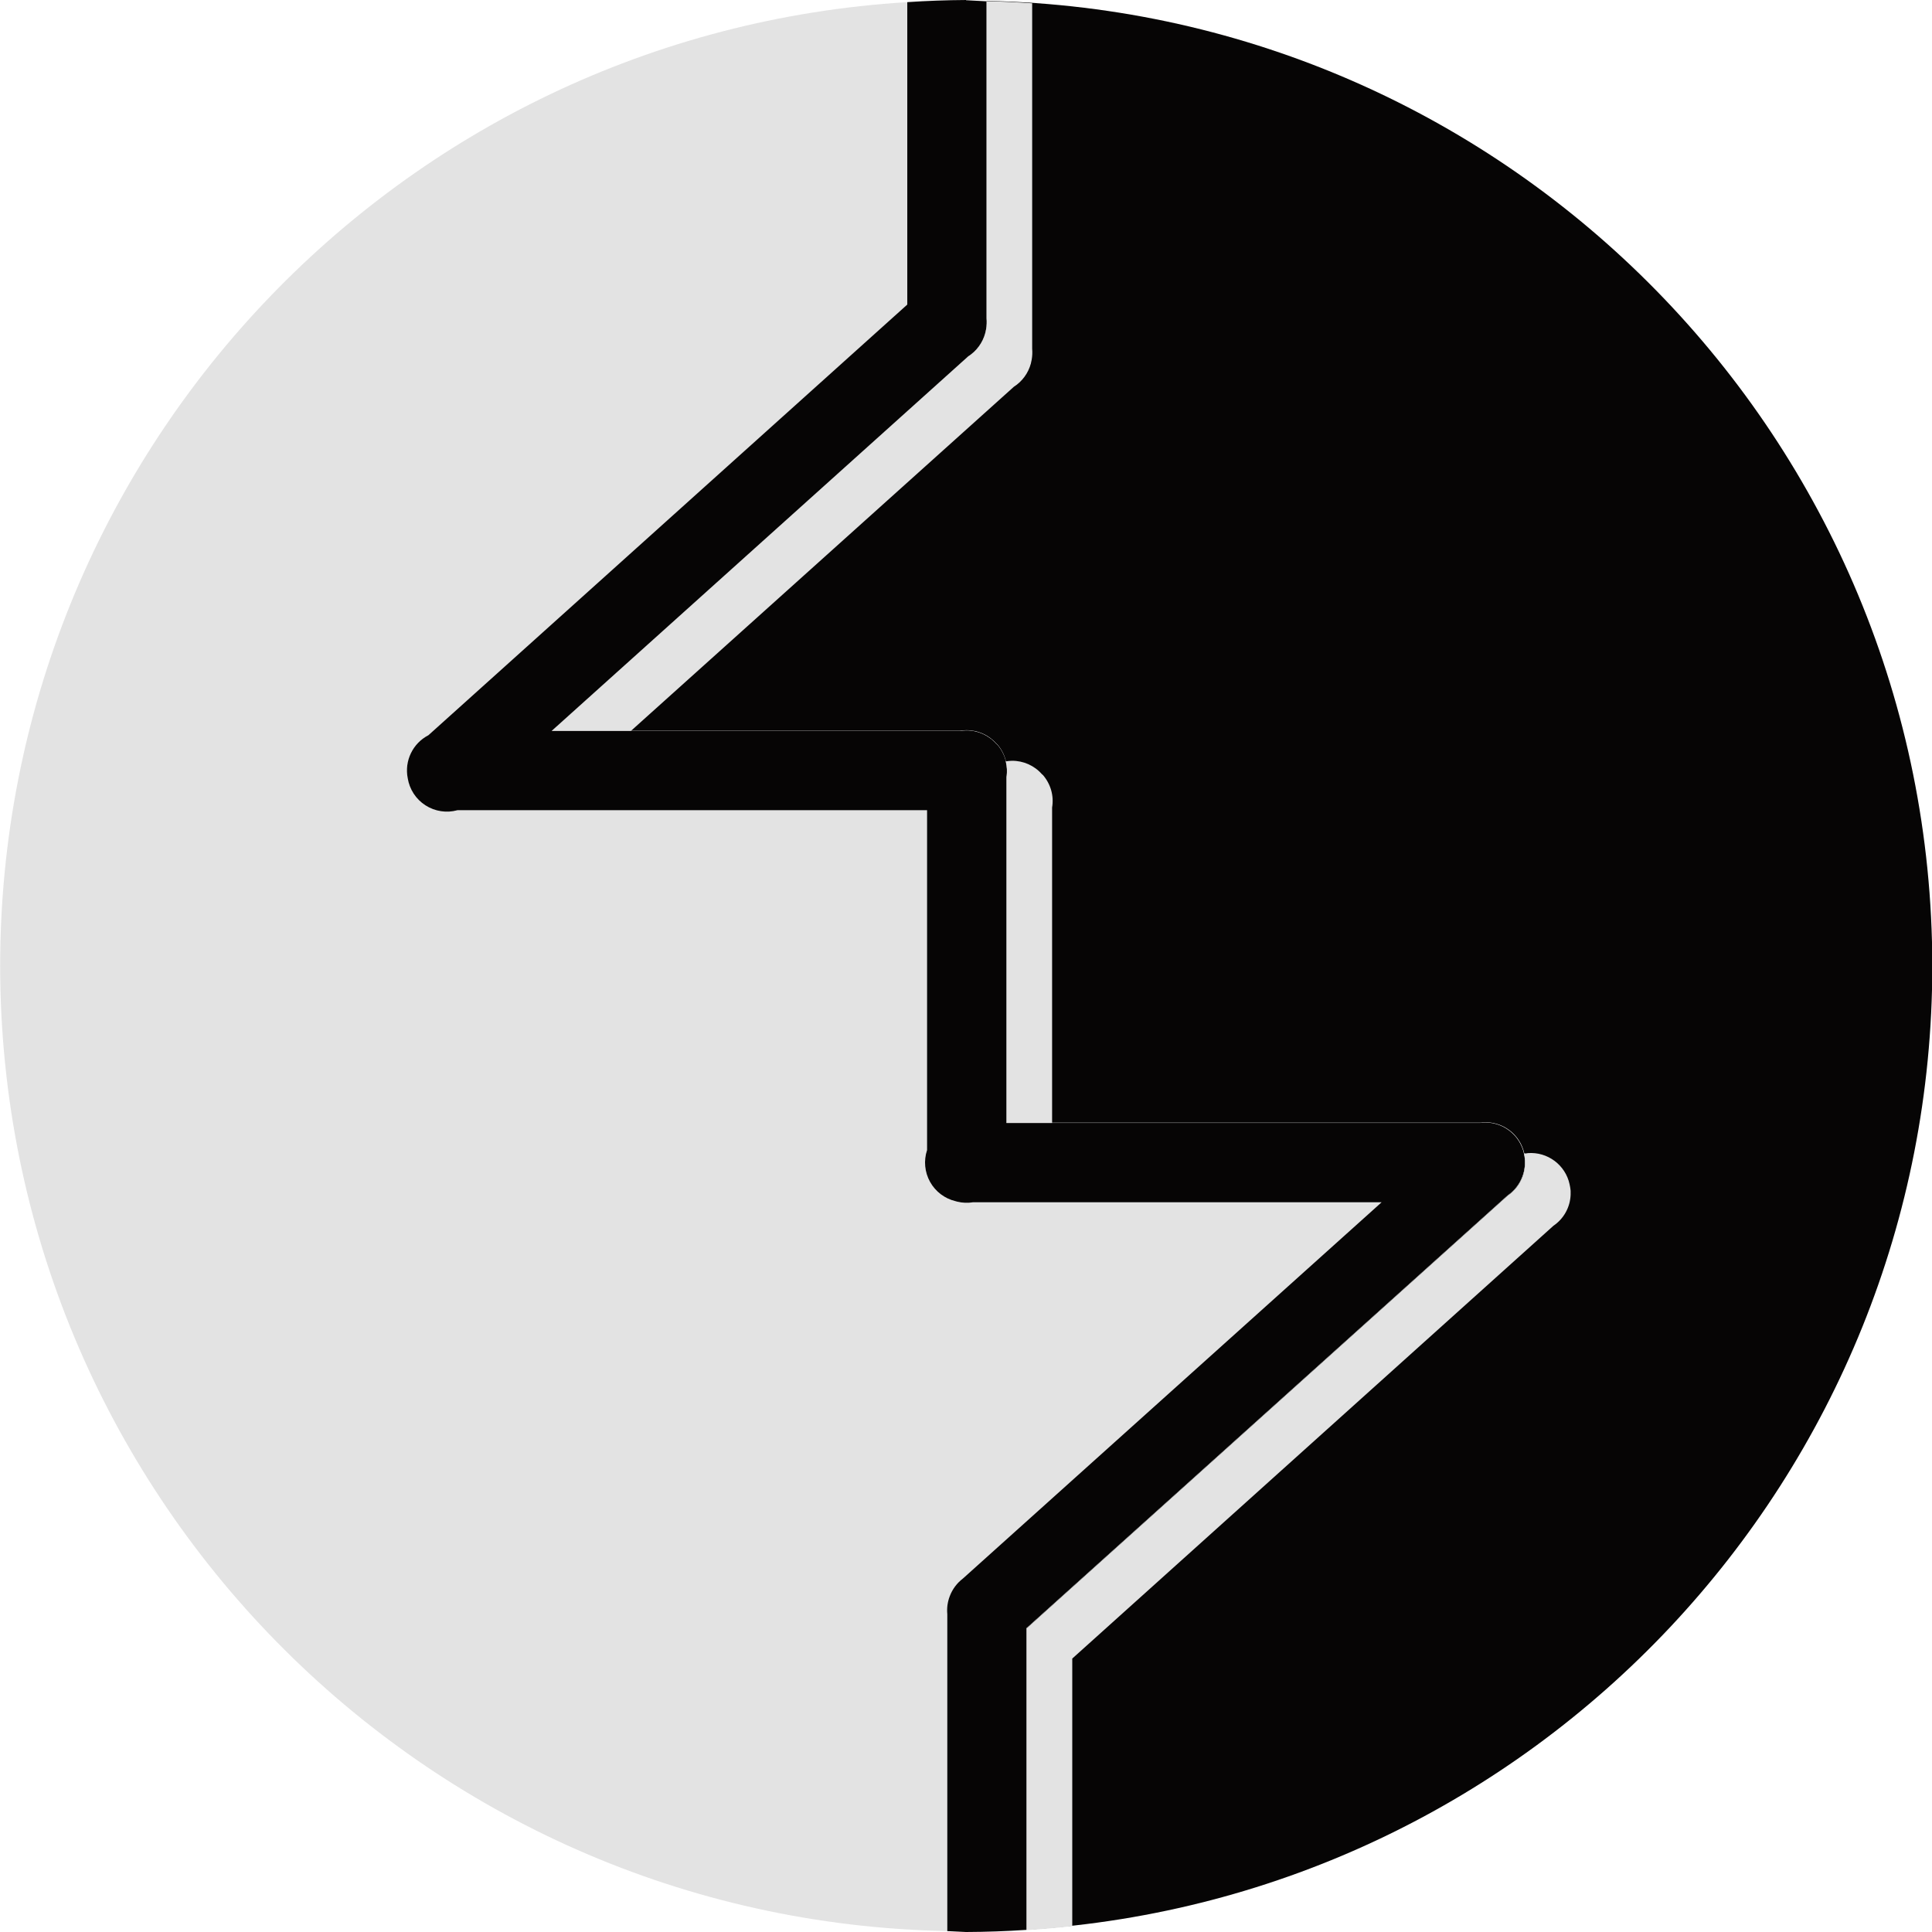
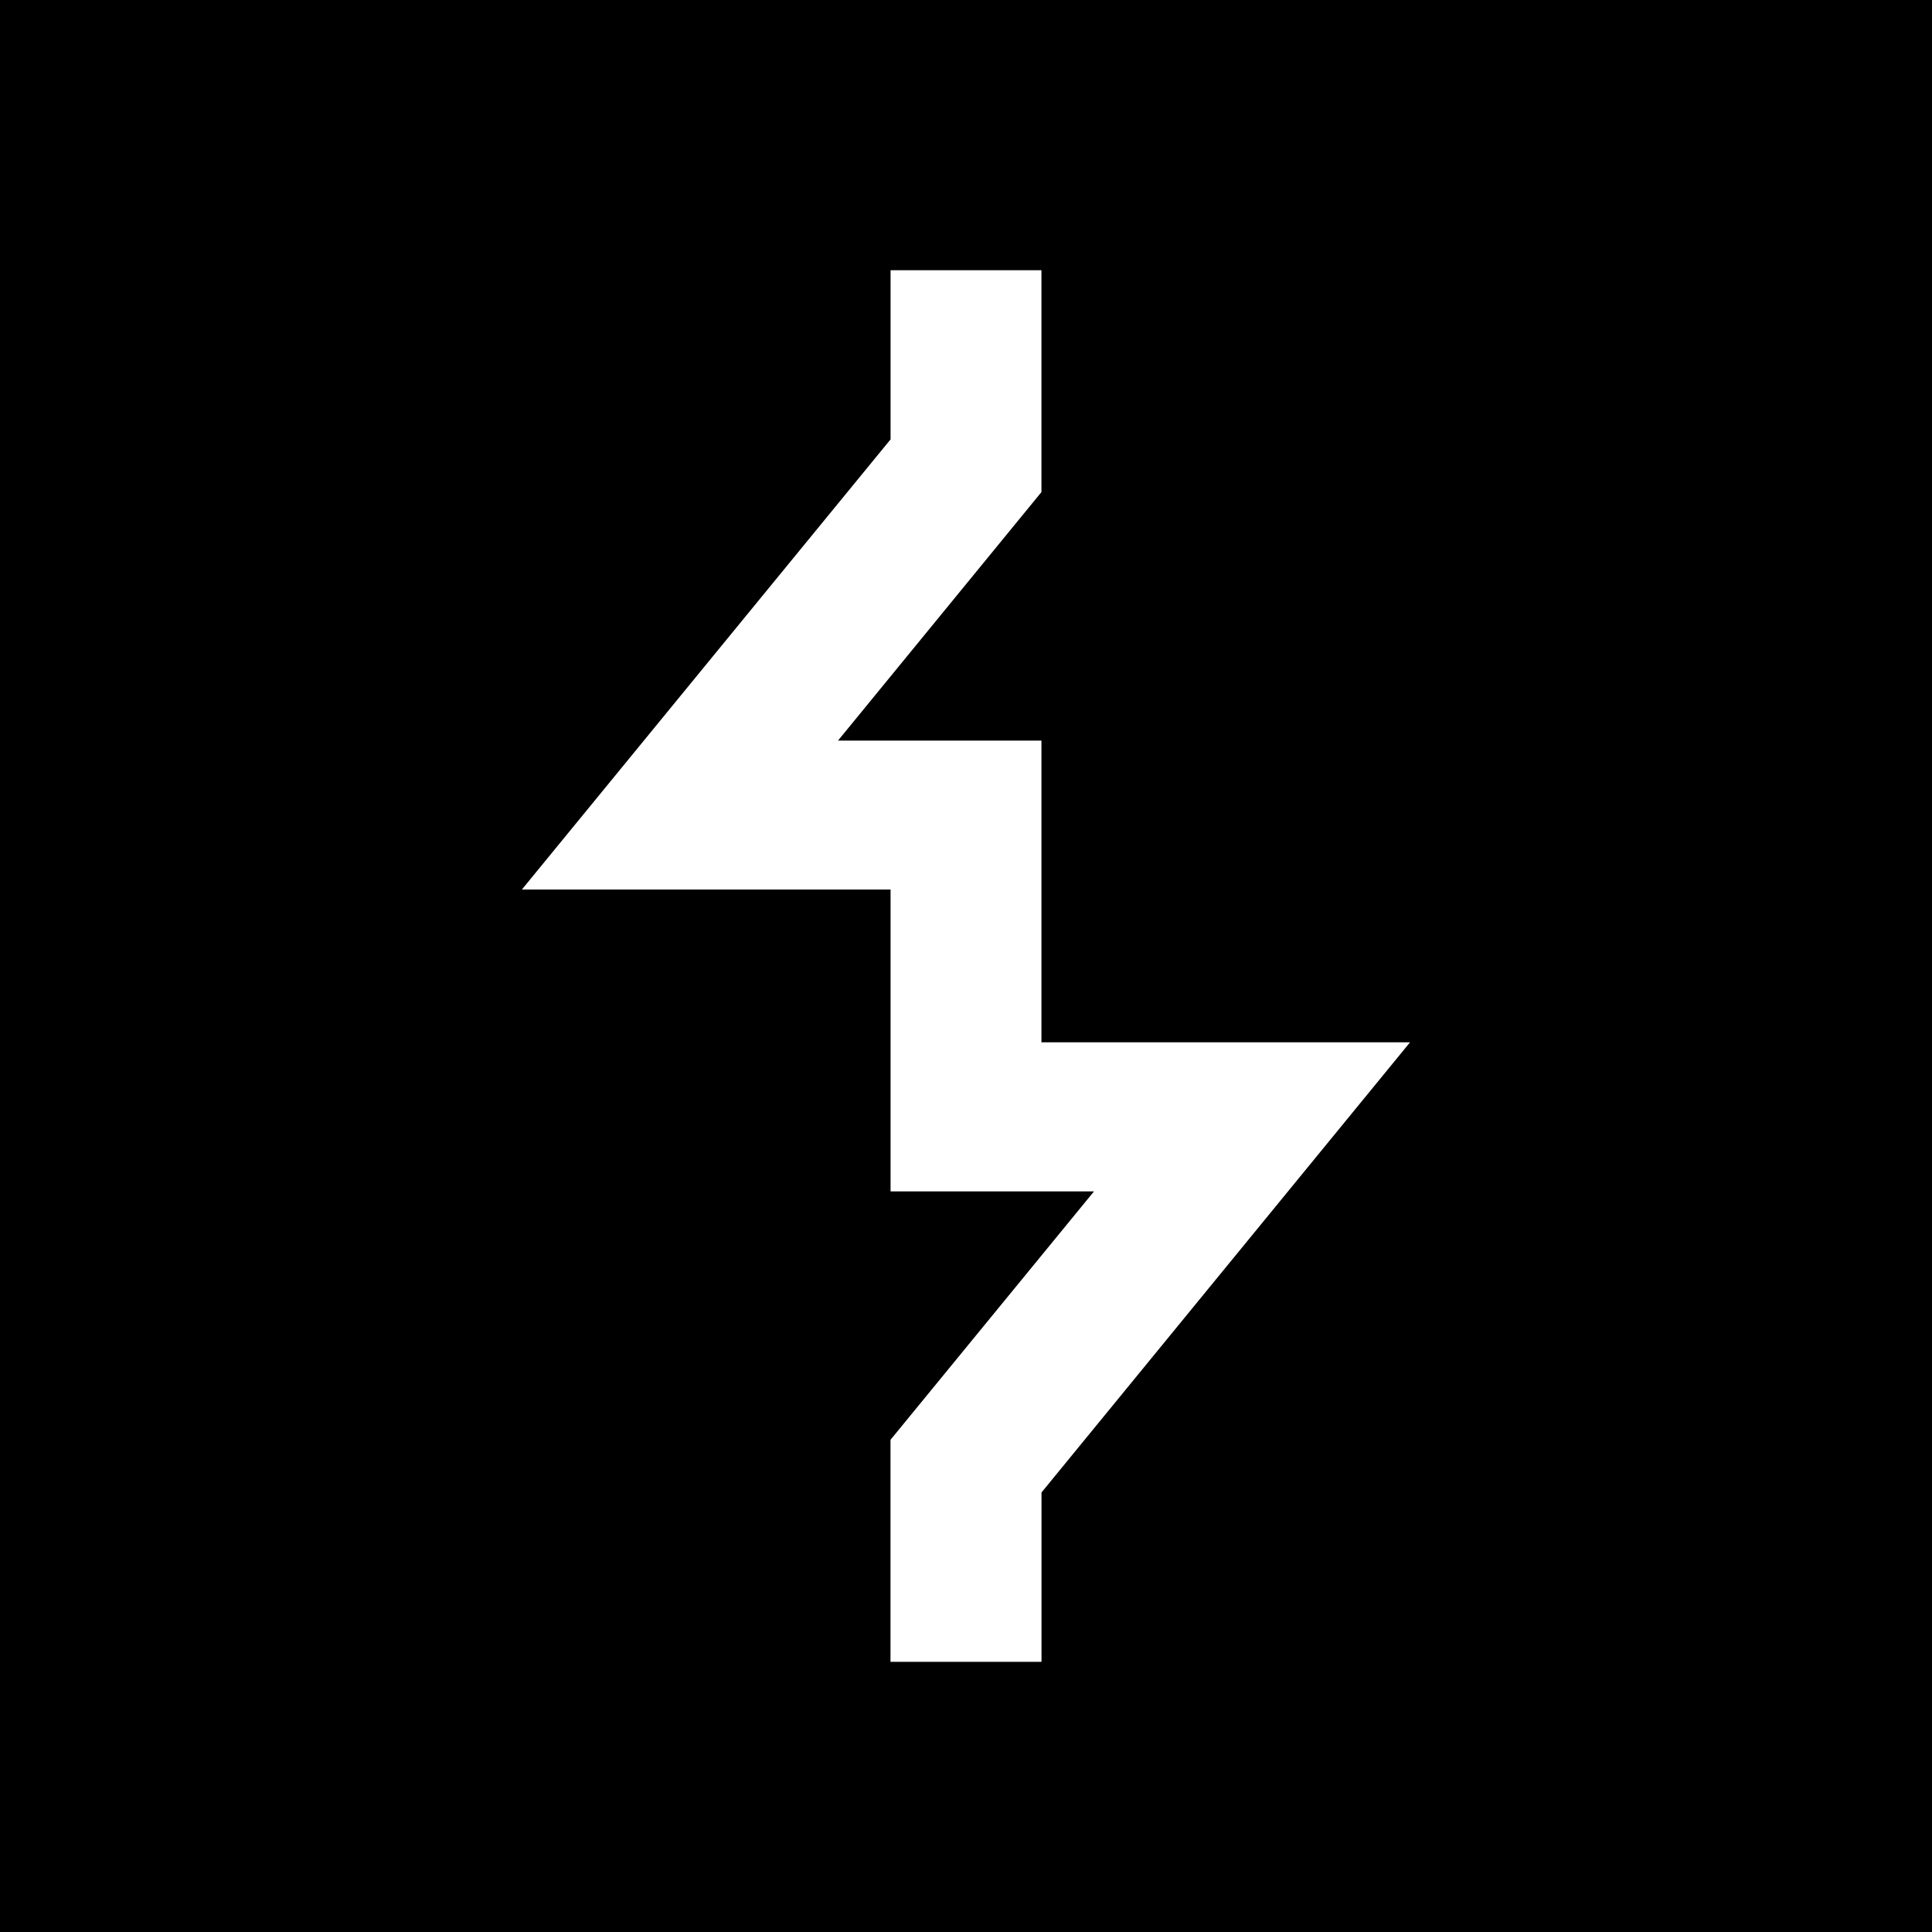
- <svg xmlns="http://www.w3.org/2000/svg" width="800px" height="800px" viewBox="0 0 12.7 12.7" id="svg8" version="1.1" fill="#000000">
-   <g id="SVGRepo_bgCarrier" stroke-width="0" />
-   <g id="SVGRepo_tracerCarrier" stroke-linecap="round" stroke-linejoin="round" />
-   <g id="SVGRepo_iconCarrier">
-     <defs id="defs2">
-       <clipPath clipPathUnits="userSpaceOnUse" id="clipPath5343">
-         <path d="m 3.069,285.557 c -1.614,1.196 -2.566,3.085 -2.569,5.093 0,3.507 2.843,6.35 6.35,6.35 C 10.357,297 13.2,294.157 13.2,290.65 c -0.002,-0.843 -0.452,-2.713 -0.5,-2.454 -0.024,0.841 -0.572,2.353 -0.602,2.231 -0.003,-0.506 -0.288,-1.426 -0.305,-1.195 0.028,1.407 -1.484,3.177 -2.308,3.5 -0.831,0.369 -1.737,0.564 -2.612,0.565 -0.174,2e-5 -1.169,-0.138 -1.644,-0.704 -0.826,-0.893 -0.002,-1.1 0.463,-1.273 0.506,-0.189 1.031,-0.31 1.52,-0.42 0.746,-0.168 0.471,-0.526 0.105,-0.629 -0.927,-0.26 -2.045,0.335 -2.865,0.306 -0.848,-0.029 -0.805,-1.696 -0.141,-1.762 0.739,-0.073 1.667,-0.511 1.462,-0.657 -0.83,-0.617 -0.962,-0.791 -1.06,-1.164 -0.148,-0.565 0.341,-1.036 0.058,-0.964 -0.26,0.08 -0.411,0.156 -0.599,0.257 -0.167,0.09 -0.294,0.055 -0.675,0.002 -0.325,-0.045 -0.387,-0.056 -0.376,-0.257 0.011,-0.201 0.073,-0.521 -0.052,-0.476 z" id="path5345" style="fill:#e3e3e3;fill-opacity:1;stroke:none;stroke-width:2.01;stroke-linecap:round;stroke-linejoin:round;stroke-miterlimit:4;stroke-dasharray:none;stroke-opacity:1" />
-       </clipPath>
-       <clipPath clipPathUnits="userSpaceOnUse" id="clipPath4543">
-         <path d="m 1.776,291.57 c -1.826,0.174 -3.294,0.919 -3.49,2.165 -0.263,1.667 1.568,3.341 4.089,3.739 1.217,0.191 2.434,0.053 3.381,-0.384 0.731,0.528 1.669,0.901 2.67,1.06 2.521,0.398 4.778,-0.631 5.041,-2.299 0.263,-1.667 -1.491,-1.943 -4.257,-2.179 -2.766,-0.236 -3.616,-1.688 -5.747,-2.046 -0.566,-0.089 -1.138,-0.108 -1.687,-0.056 z" id="path4545" style="opacity:1;vector-effect:none;fill:#e3e3e3;fill-opacity:1;stroke:none;stroke-width:2.117;stroke-linecap:round;stroke-linejoin:round;stroke-miterlimit:4;stroke-dasharray:none;stroke-dashoffset:0;stroke-opacity:1" />
-       </clipPath>
-       <clipPath clipPathUnits="userSpaceOnUse" id="clipPath5343-7">
-         <path d="m 3.069,285.557 c -1.614,1.196 -2.566,3.085 -2.569,5.093 0,3.507 2.843,6.35 6.35,6.35 C 10.357,297 13.2,294.157 13.2,290.65 c -0.002,-0.843 -0.452,-2.713 -0.5,-2.454 -0.024,0.841 -0.572,2.353 -0.602,2.231 -0.003,-0.506 -0.288,-1.426 -0.305,-1.195 0.028,1.407 -1.484,3.177 -2.308,3.5 -0.831,0.369 -1.737,0.564 -2.612,0.565 -0.174,2e-5 -1.169,-0.138 -1.644,-0.704 -0.826,-0.893 -0.002,-1.1 0.463,-1.273 0.506,-0.189 1.031,-0.31 1.52,-0.42 0.746,-0.168 0.471,-0.526 0.105,-0.629 -0.927,-0.26 -2.045,0.335 -2.865,0.306 -0.848,-0.029 -0.805,-1.696 -0.141,-1.762 0.739,-0.073 1.667,-0.511 1.462,-0.657 -0.83,-0.617 -0.962,-0.791 -1.06,-1.164 -0.148,-0.565 0.341,-1.036 0.058,-0.964 -0.26,0.08 -0.411,0.156 -0.599,0.257 -0.167,0.09 -0.294,0.055 -0.675,0.002 -0.325,-0.045 -0.387,-0.056 -0.376,-0.257 0.011,-0.201 0.073,-0.521 -0.052,-0.476 z" id="path5345-5" style="fill:#e3e3e3;fill-opacity:1;stroke:none;stroke-width:2.01;stroke-linecap:round;stroke-linejoin:round;stroke-miterlimit:4;stroke-dasharray:none;stroke-opacity:1" />
-       </clipPath>
-       <clipPath clipPathUnits="userSpaceOnUse" id="clipPath4543-3">
-         <path d="m 1.776,291.57 c -1.826,0.174 -3.294,0.919 -3.49,2.165 -0.263,1.667 1.568,3.341 4.089,3.739 1.217,0.191 2.434,0.053 3.381,-0.384 0.731,0.528 1.669,0.901 2.67,1.06 2.521,0.398 4.778,-0.631 5.041,-2.299 0.263,-1.667 -1.491,-1.943 -4.257,-2.179 -2.766,-0.236 -3.616,-1.688 -5.747,-2.046 -0.566,-0.089 -1.138,-0.108 -1.687,-0.056 z" id="path4545-5" style="opacity:1;vector-effect:none;fill:#e3e3e3;fill-opacity:1;stroke:none;stroke-width:2.117;stroke-linecap:round;stroke-linejoin:round;stroke-miterlimit:4;stroke-dasharray:none;stroke-dashoffset:0;stroke-opacity:1" />
-       </clipPath>
-     </defs>
-     <g id="layer1" transform="translate(0,-284.3)">
-       <path d="m 6.485,284.307 v 2.084 c 0.002,0.024 0.001,0.048 -0.003,0.072 -0.001,0.008 -0.003,0.016 -0.005,0.023 -1.659e-4,0.001 -3.44e-4,0.002 -5.292e-4,0.003 -0.017,0.063 -0.057,0.118 -0.112,0.153 l -2.738,2.462 h 2.683 c 0.014,-0.003 0.028,-0.004 0.042,-0.004 0.076,-8.3e-4 0.148,0.031 0.198,0.088 0.002,0.002 0.004,0.003 0.006,0.005 5.292e-4,6.9e-4 0.001,0.001 0.002,0.002 0.05,0.059 0.071,0.136 0.059,0.212 v 2.273 h 3.116 c 0.004,-8e-4 0.009,-10e-4 0.013,-0.002 0.13,-0.01 0.248,0.078 0.275,0.206 v 5.3e-4 c 0.001,0.005 0.002,0.01 0.003,0.015 10e-4,0.007 0.002,0.015 0.002,0.022 1.83e-4,0.001 3.44e-4,0.003 5.29e-4,0.004 3.7e-4,0.008 3.7e-4,0.016 0,0.024 3e-6,6.8e-4 3e-6,0.001 0,0.002 -0.003,0.082 -0.045,0.158 -0.113,0.204 l -3.163,2.845 v 1.984 c 3.345,-0.21 5.951,-2.984 5.952,-6.336 -0.003,-3.452 -2.764,-6.27 -6.215,-6.343 z" id="path4514-36" style="fill:#060505;fill-opacity:1;stroke:none;stroke-width:1.747;stroke-linecap:round;stroke-linejoin:round;stroke-miterlimit:4;stroke-dasharray:none;stroke-opacity:1" />
-       <path d="m 5.965,284.314 c -3.35,0.204 -5.963,2.98 -5.964,6.336 0.003,3.457 2.77,6.277 6.226,6.344 v -2.083 c -0.004,-0.04 0.002,-0.08 0.016,-0.117 0.017,-0.046 0.047,-0.087 0.086,-0.117 l 2.753,-2.474 h -2.685 c -0.035,0.006 -0.071,0.004 -0.105,-0.004 -0.004,-7.9e-4 -0.007,-0.002 -0.011,-0.003 -0.149,-0.035 -0.235,-0.191 -0.187,-0.336 v -2.234 h -3.087 c -0.15,0.042 -0.303,-0.057 -0.327,-0.211 -0.022,-0.114 0.033,-0.228 0.136,-0.282 l 3.149,-2.831 z" id="path4514-36-6" style="fill:#e3e3e3;fill-opacity:1;stroke:none;stroke-width:1.747;stroke-linecap:round;stroke-linejoin:round;stroke-miterlimit:4;stroke-dasharray:none;stroke-opacity:1" />
-       <path d="m 6.35,284.3 a 6.35,6.35 0 0 0 -0.386,0.014 v 1.988 l -3.148,2.831 a 0.261,0.261 0 0 0 -0.136,0.282 0.261,0.261 0 0 0 0.327,0.211 h 3.087 v 2.234 a 0.261,0.261 0 0 0 0.187,0.336 0.261,0.261 0 0 0 0.011,0.003 0.261,0.261 0 0 0 0.105,0.004 h 2.685 l -2.753,2.474 a 0.261,0.261 0 0 0 -0.086,0.116 0.261,0.261 0 0 0 -0.016,0.118 v 2.083 a 6.35,6.35 0 0 0 0.123,0.006 6.35,6.35 0 0 0 0.398,-0.014 v -1.984 l 3.163,-2.845 a 0.261,0.261 0 0 0 0.113,-0.204 0.261,0.261 0 0 0 0,-0.002 0.261,0.261 0 0 0 0,-0.024 0.261,0.261 0 0 0 -5.17e-4,-0.004 0.261,0.261 0 0 0 -0.002,-0.022 0.261,0.261 0 0 0 -0.003,-0.015 0.261,0.261 0 0 0 0,-5.2e-4 0.261,0.261 0 0 0 -0.275,-0.206 0.261,0.261 0 0 0 -0.013,0.002 H 6.616 v -2.273 a 0.261,0.261 0 0 0 -0.059,-0.212 0.261,0.261 0 0 0 -0.002,-0.002 0.261,0.261 0 0 0 -0.006,-0.005 0.261,0.261 0 0 0 -0.198,-0.088 0.261,0.261 0 0 0 -0.042,0.004 H 3.627 l 2.738,-2.462 a 0.261,0.261 0 0 0 0.112,-0.153 0.261,0.261 0 0 0 5.17e-4,-0.003 0.261,0.261 0 0 0 0.005,-0.023 0.261,0.261 0 0 0 0.003,-0.072 v -2.084 a 6.35,6.35 0 0 0 -0.135,-0.007 z" id="path4514" style="fill:#060505;fill-opacity:1;stroke:none;stroke-width:1.747;stroke-linecap:round;stroke-linejoin:round;stroke-miterlimit:4;stroke-dasharray:none;stroke-opacity:1" />
-       <path d="m 6.485,284.307 v 5.2e-4 2.084 c 0.002,0.024 0.001,0.048 -0.003,0.072 -0.001,0.008 -0.003,0.015 -0.005,0.023 -1.66e-4,0.001 -3.32e-4,0.002 -5.17e-4,0.003 -0.017,0.063 -0.057,0.118 -0.112,0.153 l -2.738,2.462 h 0.521 l 2.517,-2.262 c 0.055,-0.035 0.095,-0.09 0.112,-0.153 1.82e-4,-10e-4 3.58e-4,-0.002 5.17e-4,-0.003 0.002,-0.008 0.003,-0.015 0.005,-0.023 0.004,-0.024 0.005,-0.047 0.003,-0.071 v -2.271 c -0.099,-0.007 -0.199,-0.012 -0.3,-0.014 z m 0.166,4.994 c -0.014,1.7e-4 -0.027,0.002 -0.04,0.004 0.008,0.034 0.011,0.069 0.005,0.104 v 2.273 h 0.3 v -2.074 c 0.013,-0.076 -0.009,-0.153 -0.059,-0.212 -5.3e-4,-6.6e-4 -10e-4,-0.001 -0.002,-0.002 -0.002,-0.002 -0.004,-0.003 -0.006,-0.005 -0.05,-0.057 -0.123,-0.089 -0.198,-0.088 z m 3.393,2.579 c -0.004,5.6e-4 -0.009,10e-4 -0.013,0.002 h -0.014 c 3.94e-4,0.002 0.002,0.003 0.002,0.005 v 5.2e-4 c 10e-4,0.005 0.002,0.01 0.003,0.015 0.001,0.007 0.002,0.015 0.002,0.022 1.83e-4,10e-4 3.32e-4,0.003 5.17e-4,0.004 3.7e-4,0.008 3.7e-4,0.016 0,0.024 3e-6,6.9e-4 3e-6,10e-4 0,0.002 -0.003,0.082 -0.045,0.158 -0.113,0.204 l -3.163,2.845 v 1.984 c 0.101,-0.006 0.201,-0.015 0.3,-0.026 v -1.759 l 3.163,-2.845 c 0.068,-0.046 0.11,-0.122 0.113,-0.204 3e-6,-6.6e-4 3e-6,-10e-4 0,-0.002 3.7e-4,-0.008 3.7e-4,-0.016 0,-0.024 -1.66e-4,-0.001 -3.31e-4,-0.003 -5.17e-4,-0.004 -3.7e-4,-0.007 -0.002,-0.015 -0.003,-0.022 -7.4e-4,-0.005 -0.002,-0.01 -0.003,-0.015 v -5.2e-4 c -0.027,-0.128 -0.145,-0.216 -0.275,-0.206 z" id="path4514-36-1" style="fill:#e3e3e3;fill-opacity:1;stroke:none;stroke-width:1.747;stroke-linecap:round;stroke-linejoin:round;stroke-miterlimit:4;stroke-dasharray:none;stroke-opacity:1" />
-     </g>
-   </g>
+ <svg xmlns="http://www.w3.org/2000/svg" role="img" viewBox="0 0 24 24" id="Burpsuite--Streamline-Simple-Icons" height="24" width="24">
+   <path d="M0 0v24h24V0Zm11.063 3.357h1.874v2.756L10.41 9.2h2.527v3.748h4.579l-4.578 5.592v2.104h-1.876v-2.758L13.59 14.8h-2.527v-3.75h-4.58l4.58 -5.592Z" fill="#000000" stroke-width="1" />
</svg>
